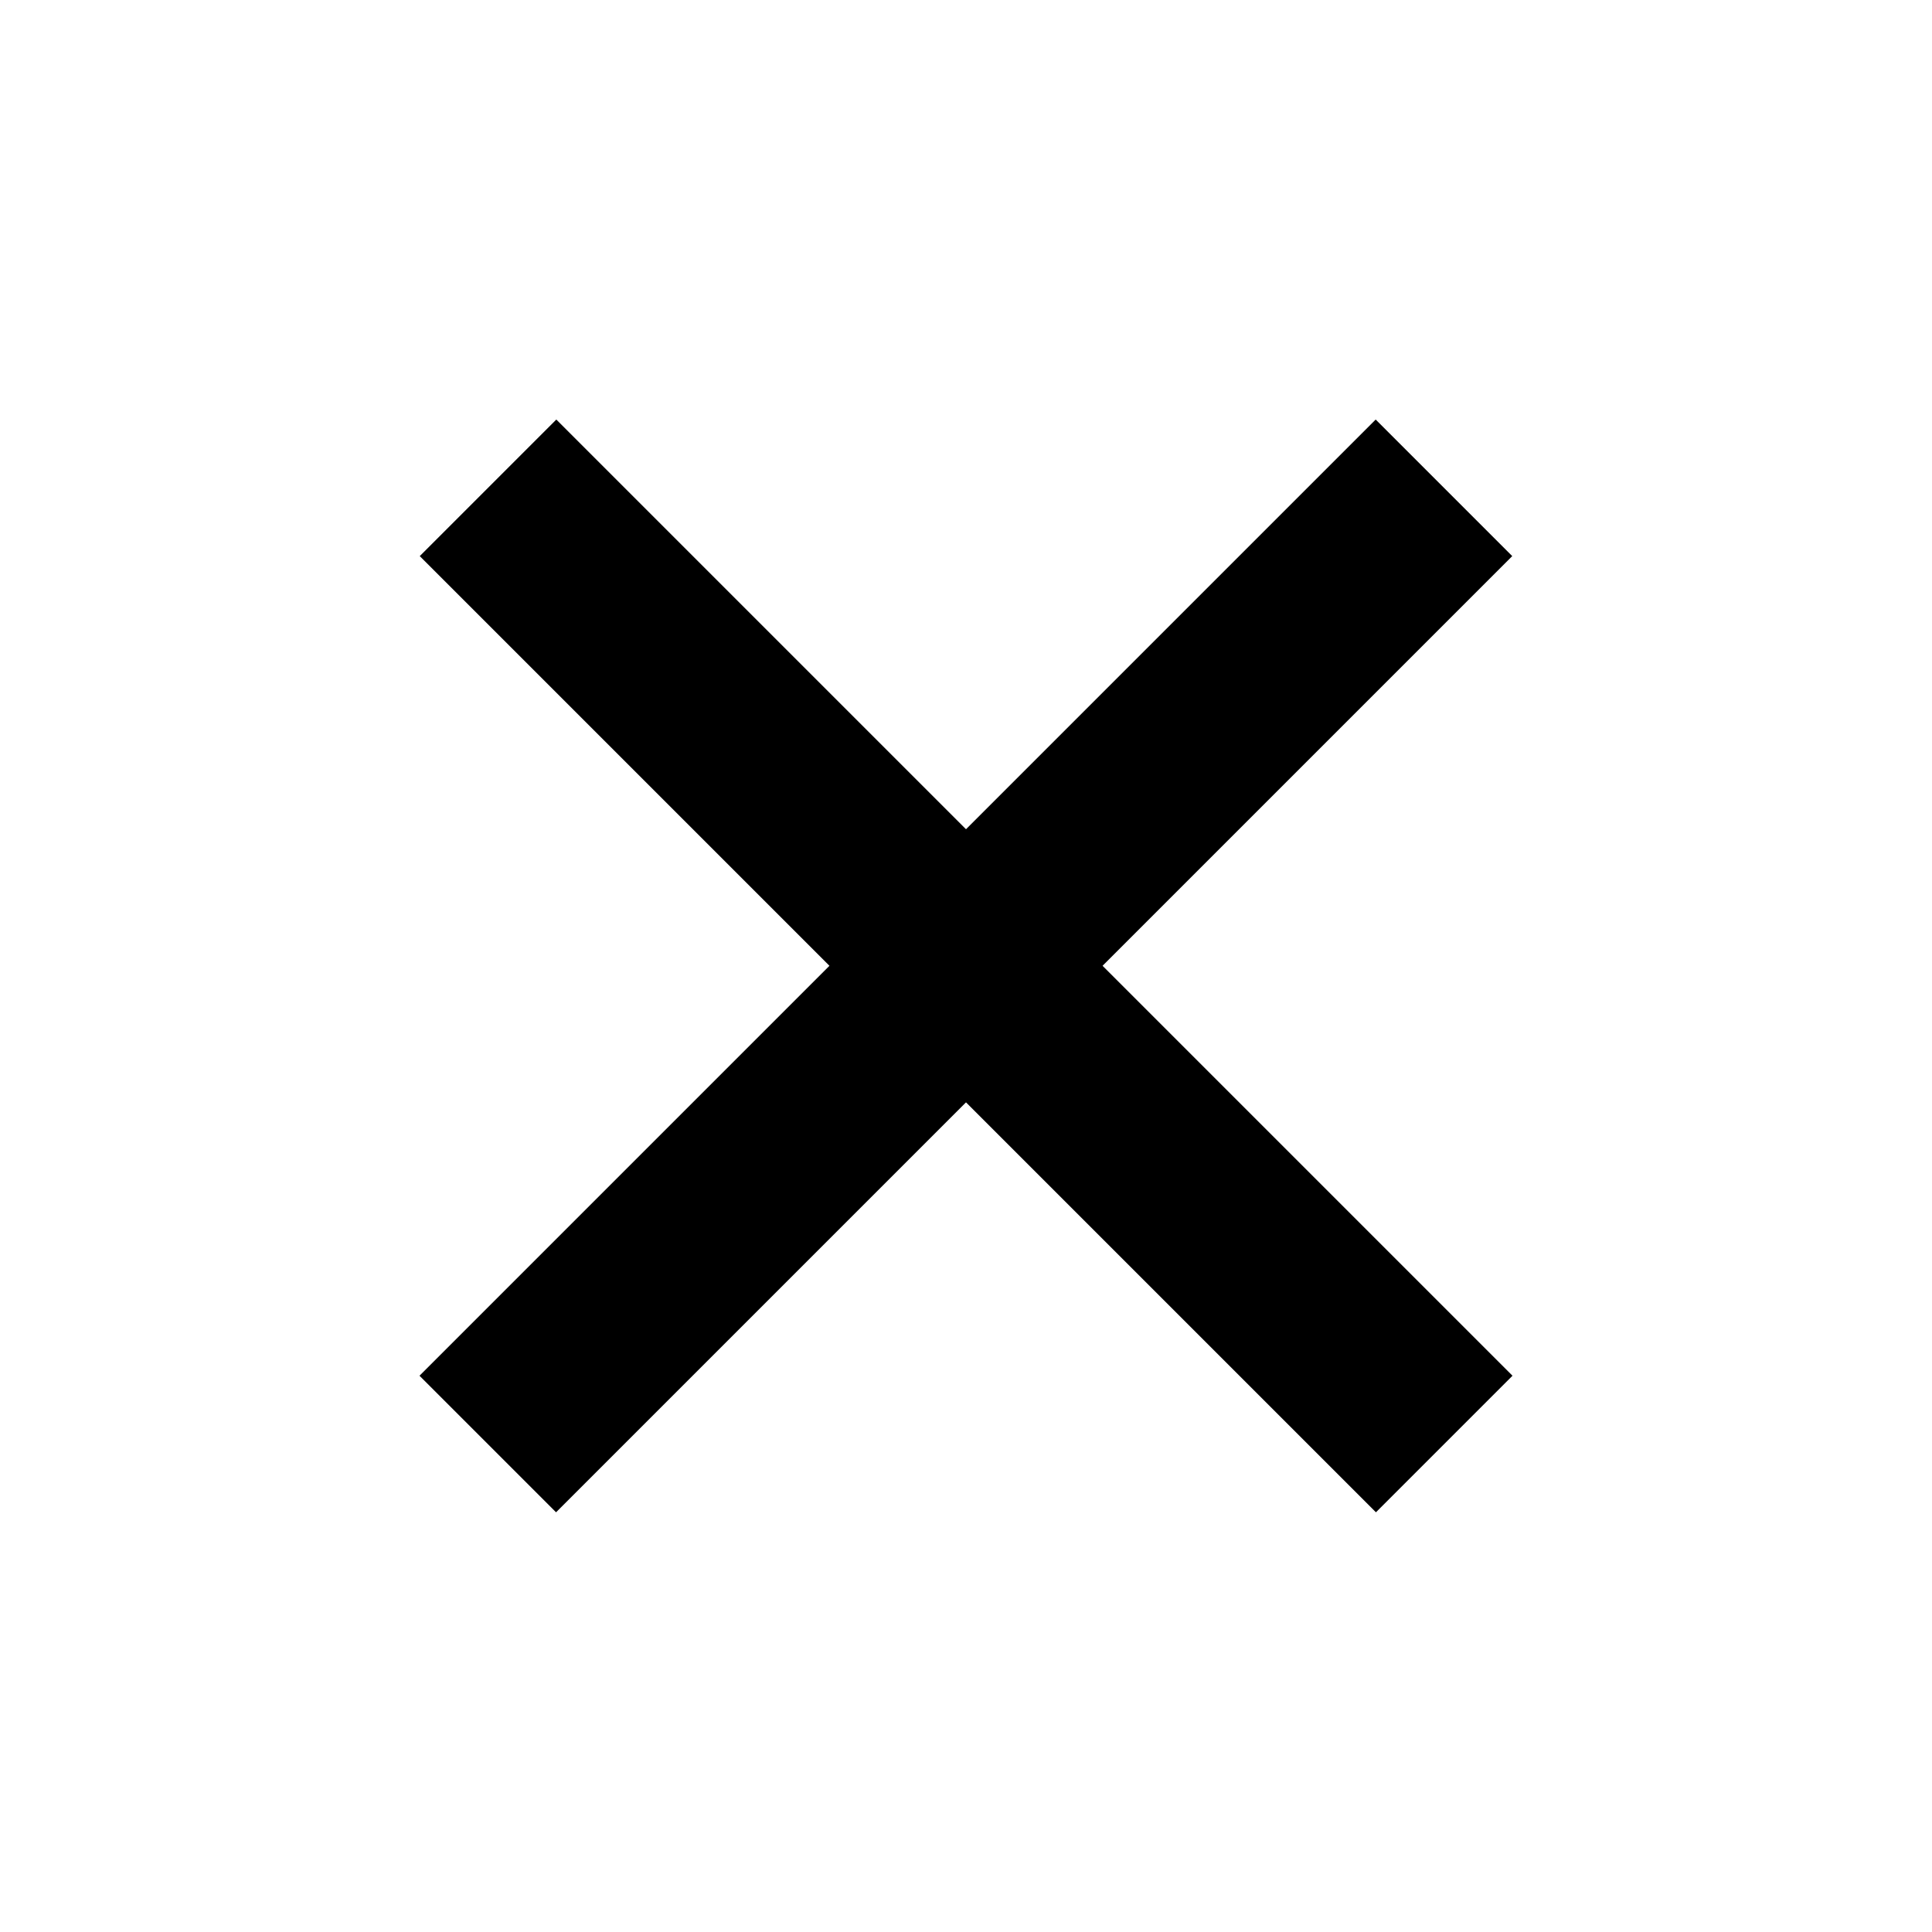
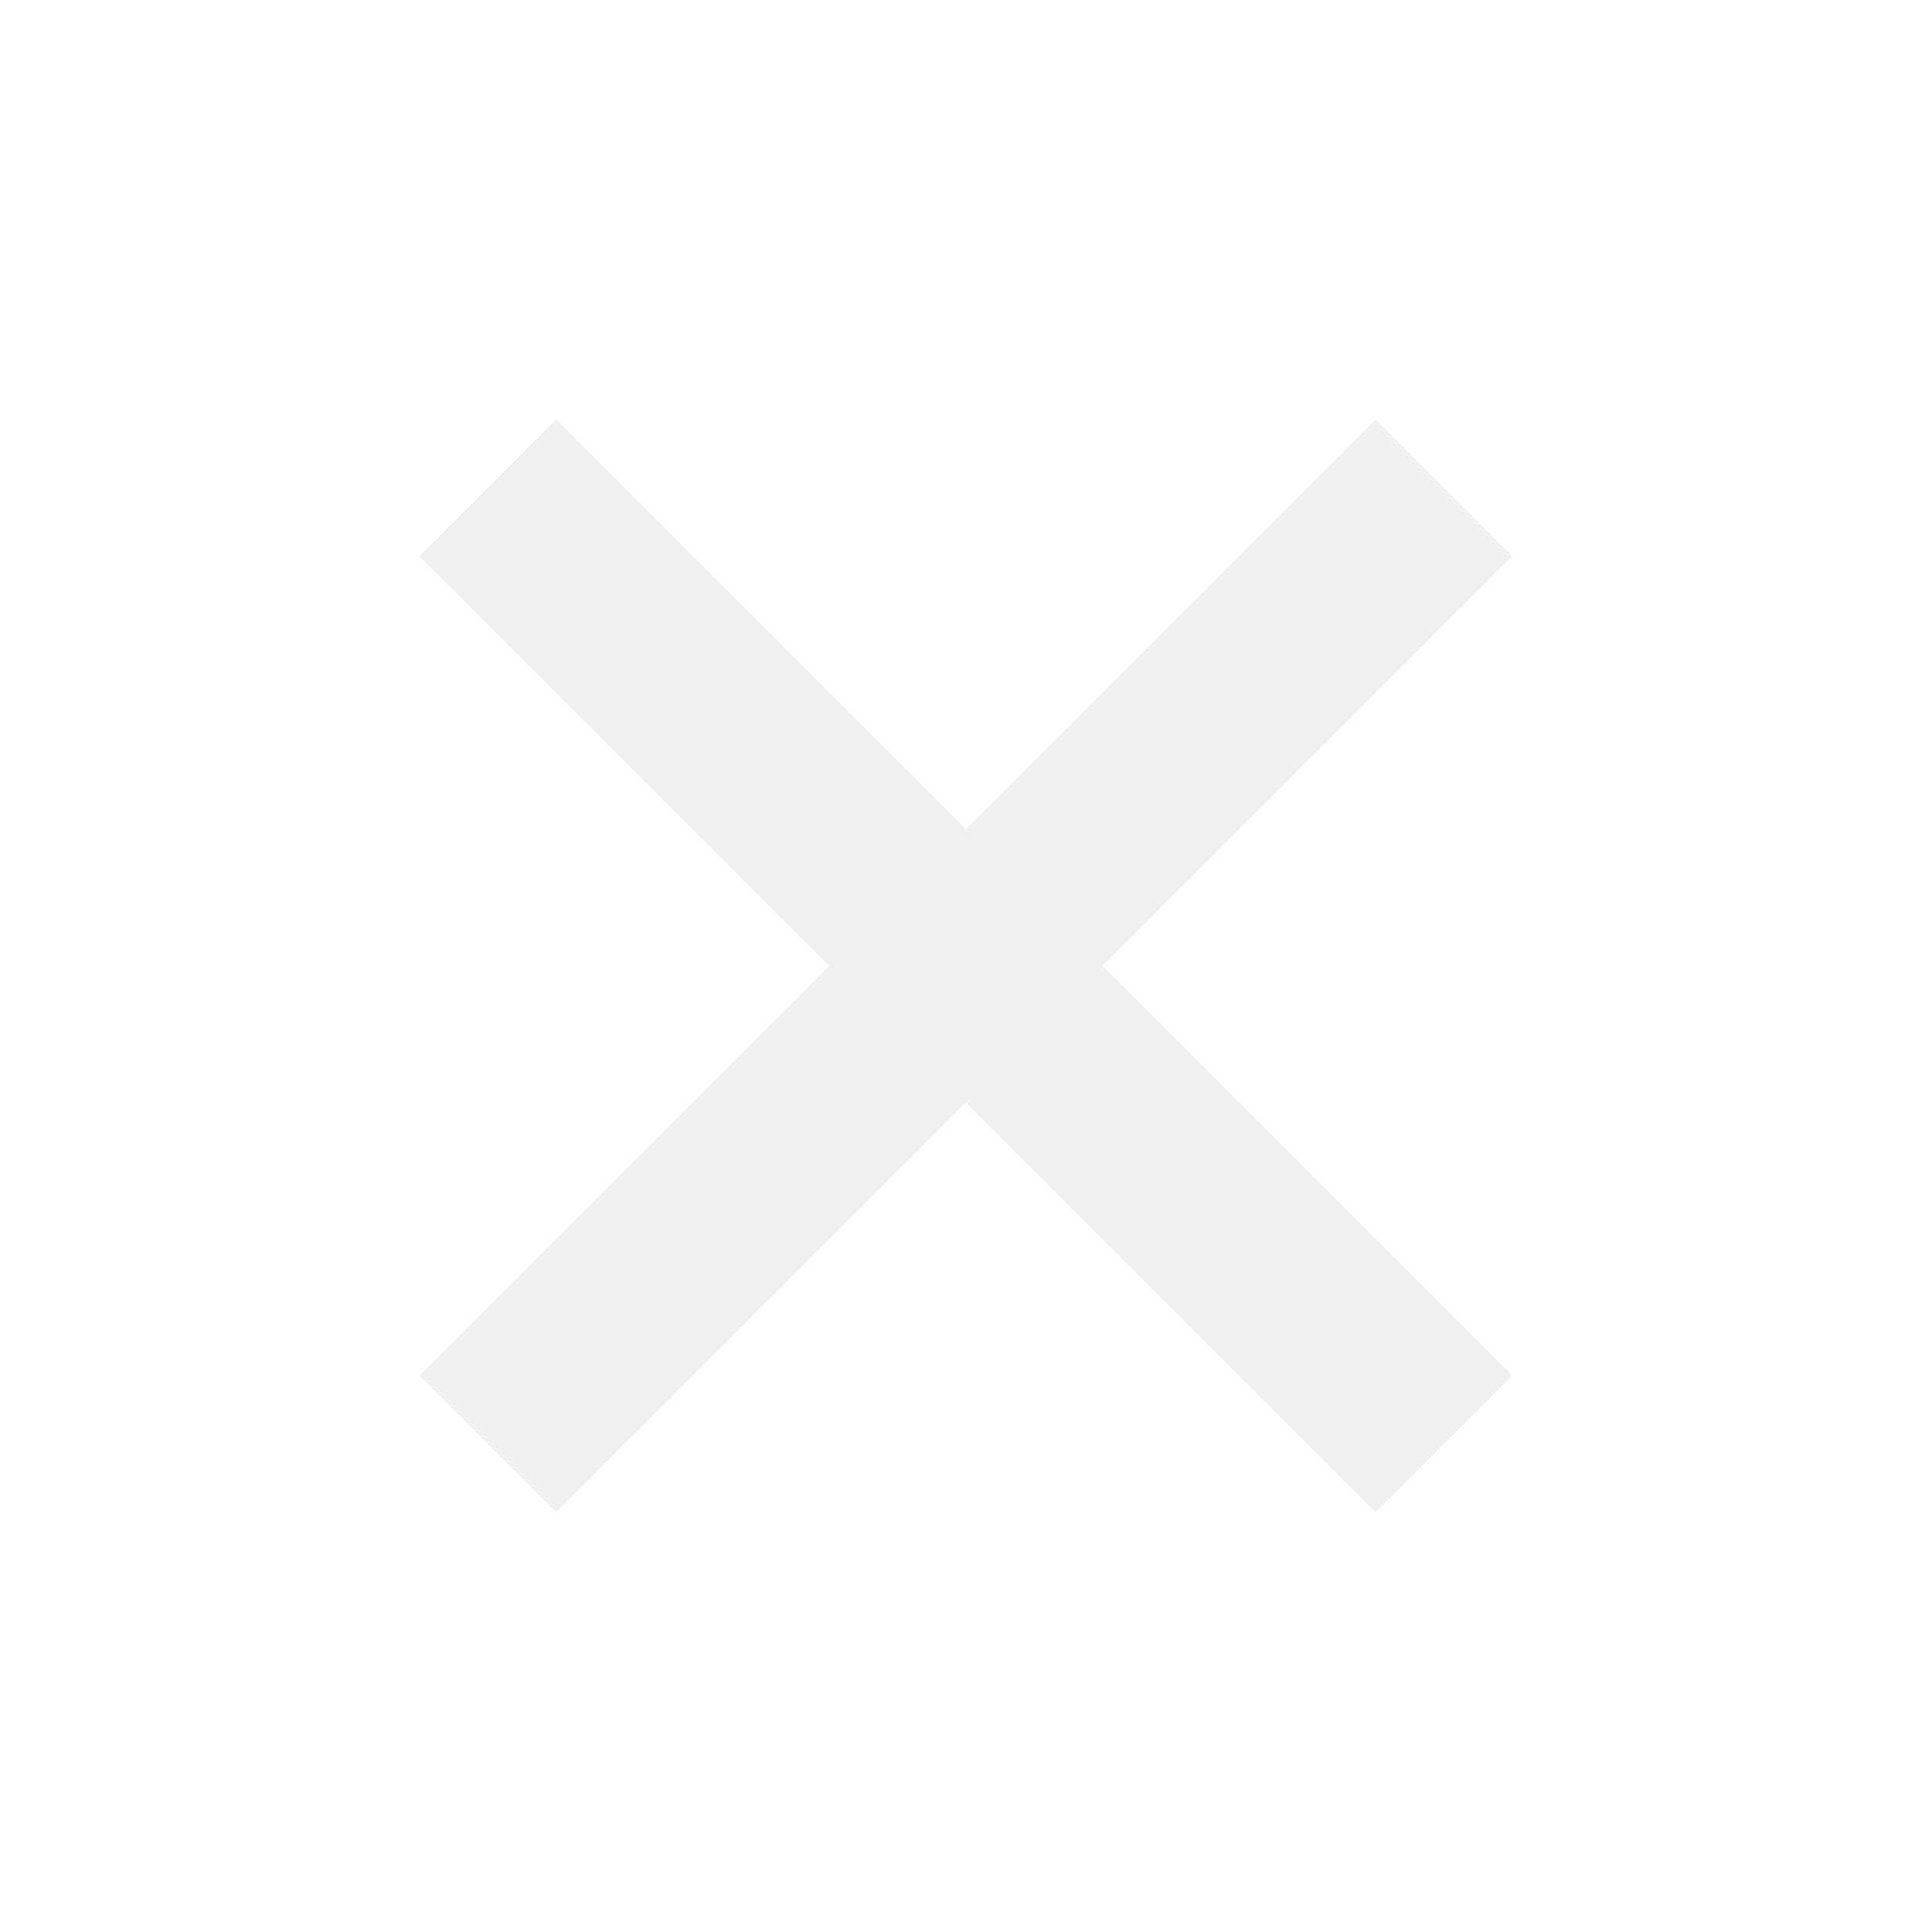
<svg xmlns="http://www.w3.org/2000/svg" width="20" height="20" viewBox="0 0 5.292 5.292" version="1.1" id="svg8">
  <defs id="defs2" />
  <g id="layer1" transform="translate(0,-291.7083)">
    <g id="ForwardPlayback">
-       <rect style="opacity:1;fill:#000000;fill-opacity:1;stroke:none;stroke-width:0.748;stroke-miterlimit:4;stroke-dasharray:none;stroke-opacity:1" id="rect831" width="0.529" height="3.704" x="206.004" y="208.159" transform="matrix(-0.7071068,0.7071068,0.7071068,0.7071068,0,0)" />
-       <rect transform="matrix(-0.7071068,-0.7071068,-0.7071068,0.7071068,0,0)" y="204.417" x="-210.275" height="3.704" width="0.529" id="rect1951" style="opacity:1;fill:#000000;fill-opacity:1;stroke:none;stroke-width:0.748;stroke-miterlimit:4;stroke-dasharray:none;stroke-opacity:1" />
+       <path id="rect831" style="opacity:1;fill:#f0f0f0;fill-opacity:1;stroke:none;stroke-width:2.828;stroke-miterlimit:4;stroke-dasharray:none;stroke-opacity:1" d="M 5.758,4.344 4.344,5.758 8.586,10 4.344,14.242 5.758,15.656 10,11.414 14.242,15.656 15.656,14.242 11.414,10 15.656,5.758 14.242,4.344 10,8.586 Z" transform="matrix(0.2645833,0,0,0.2645833,0,291.7083)" />
    </g>
  </g>
</svg>
